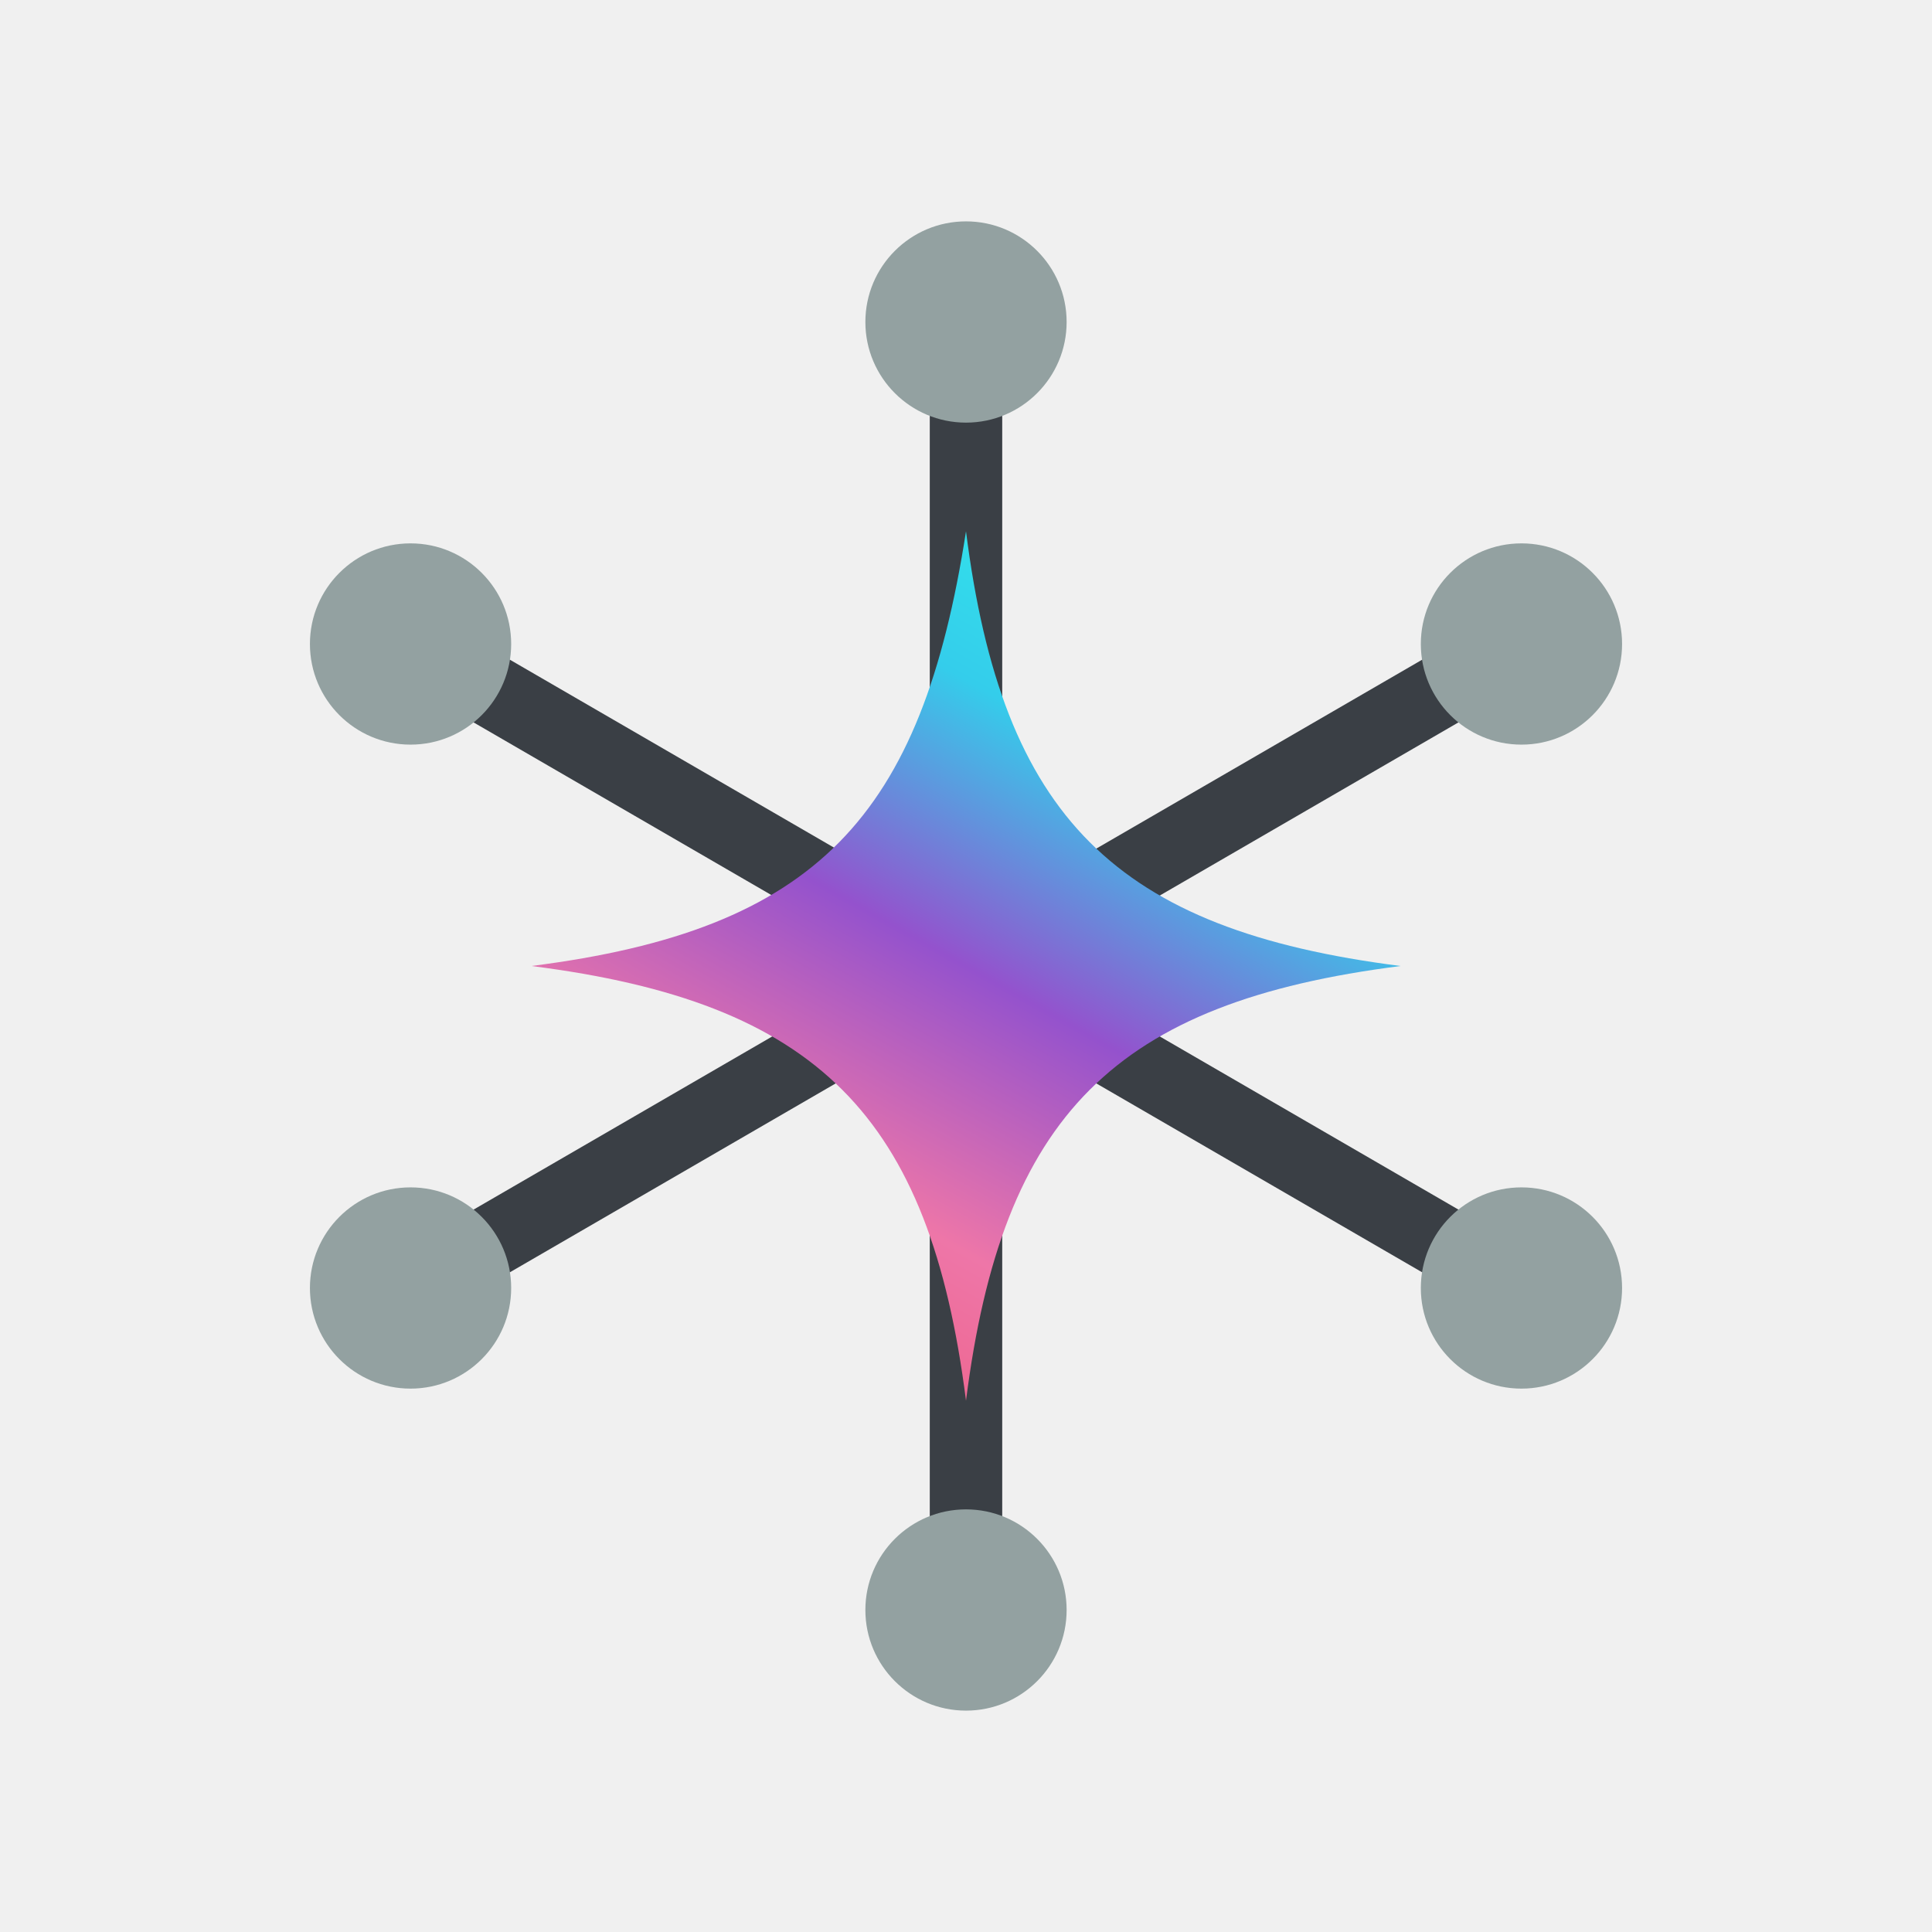
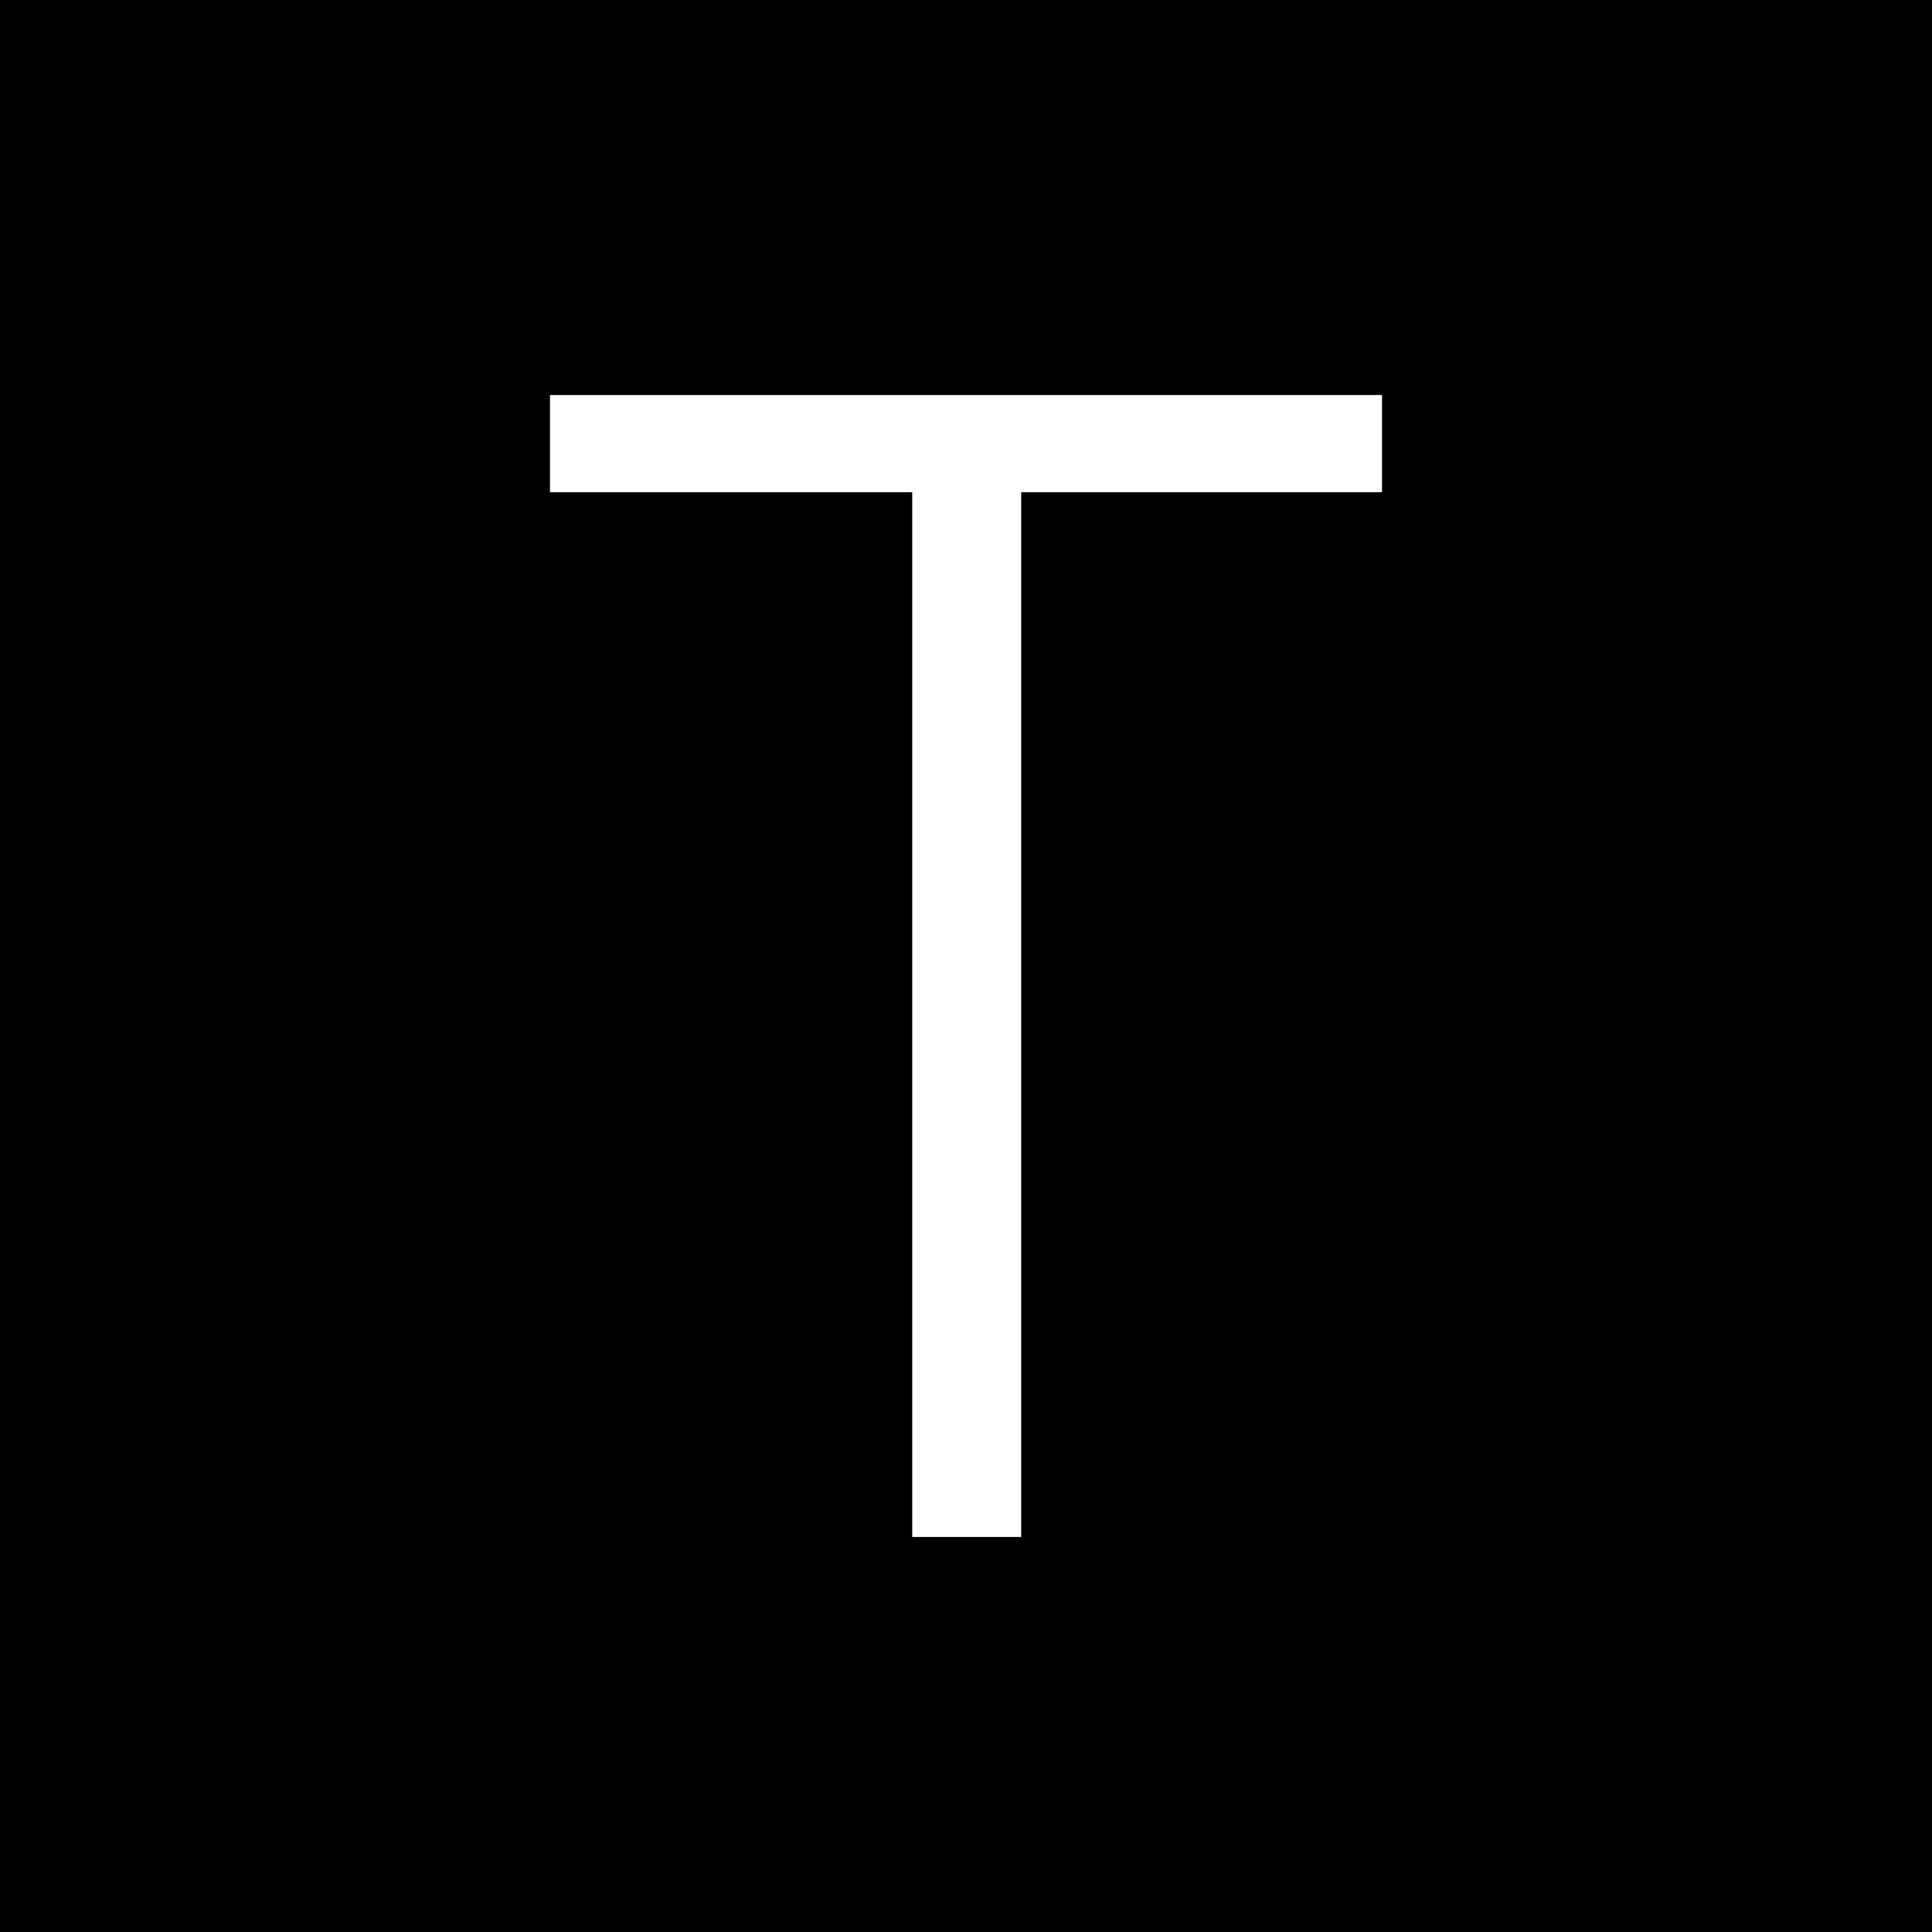
- <svg xmlns="http://www.w3.org/2000/svg" viewBox="0 0 24 24">
-   <defs>
-     <linearGradient id="cosmdandyStarGrad" x1="22%" y1="100%" x2="78%" y2="0%">
-       <stop offset="0%" stop-color="rgb(238,92,128)" />
-       <stop offset="25%" stop-color="rgb(238,118,168)" />
-       <stop offset="50%" stop-color="rgb(148,82,205)" />
-       <stop offset="75%" stop-color="rgb(52,205,235)" />
-       <stop offset="100%" stop-color="rgb(50,238,235)" />
-     </linearGradient>
-     <style>
-       .frame-line { stroke: #3a3f45; }
-       .frame-dot { fill: #93a1a1; }
-       @media (prefers-color-scheme: light) {
-         .frame-line { stroke: #c2c2be; }
-         .frame-dot { fill: #586e75; }
-       }
-     </style>
-   </defs>
-   <g class="frame-line" stroke-width="0.9" fill="none">
-     <line x1="12" y1="12" x2="12" y2="4" />
-     <line x1="12" y1="12" x2="18.9" y2="8" />
-     <line x1="12" y1="12" x2="18.9" y2="16" />
-     <line x1="12" y1="12" x2="12" y2="20" />
-     <line x1="12" y1="12" x2="5.1" y2="16" />
-     <line x1="12" y1="12" x2="5.1" y2="8" />
-   </g>
-   <g class="frame-dot">
-     <circle cx="12" cy="4" r="1.25" />
-     <circle cx="18.9" cy="8" r="1.25" />
-     <circle cx="18.9" cy="16" r="1.25" />
-     <circle cx="12" cy="20" r="1.25" />
-     <circle cx="5.1" cy="16" r="1.25" />
-     <circle cx="5.1" cy="8" r="1.25" />
-   </g>
-   <path d="M12 6.6 C12.45 10.15 13.85 11.55 17.4 12 C13.85 12.45 12.45 13.85 12 17.4 C11.55 13.85 10.15 12.45 6.6 12 C10.15 11.55 11.45 10.15 12 6.6 Z" fill="url(#cosmdandyStarGrad)" />
+ <svg xmlns="http://www.w3.org/2000/svg" viewBox="0 0 64 64">
+   <rect width="64" height="64" fill="#000" />
+   <text x="50%" y="50%" font-family="Inter, -apple-system, system-ui, sans-serif" font-weight="300" font-size="52" fill="#ffffff" text-anchor="middle" dominant-baseline="central">T</text>
</svg>
